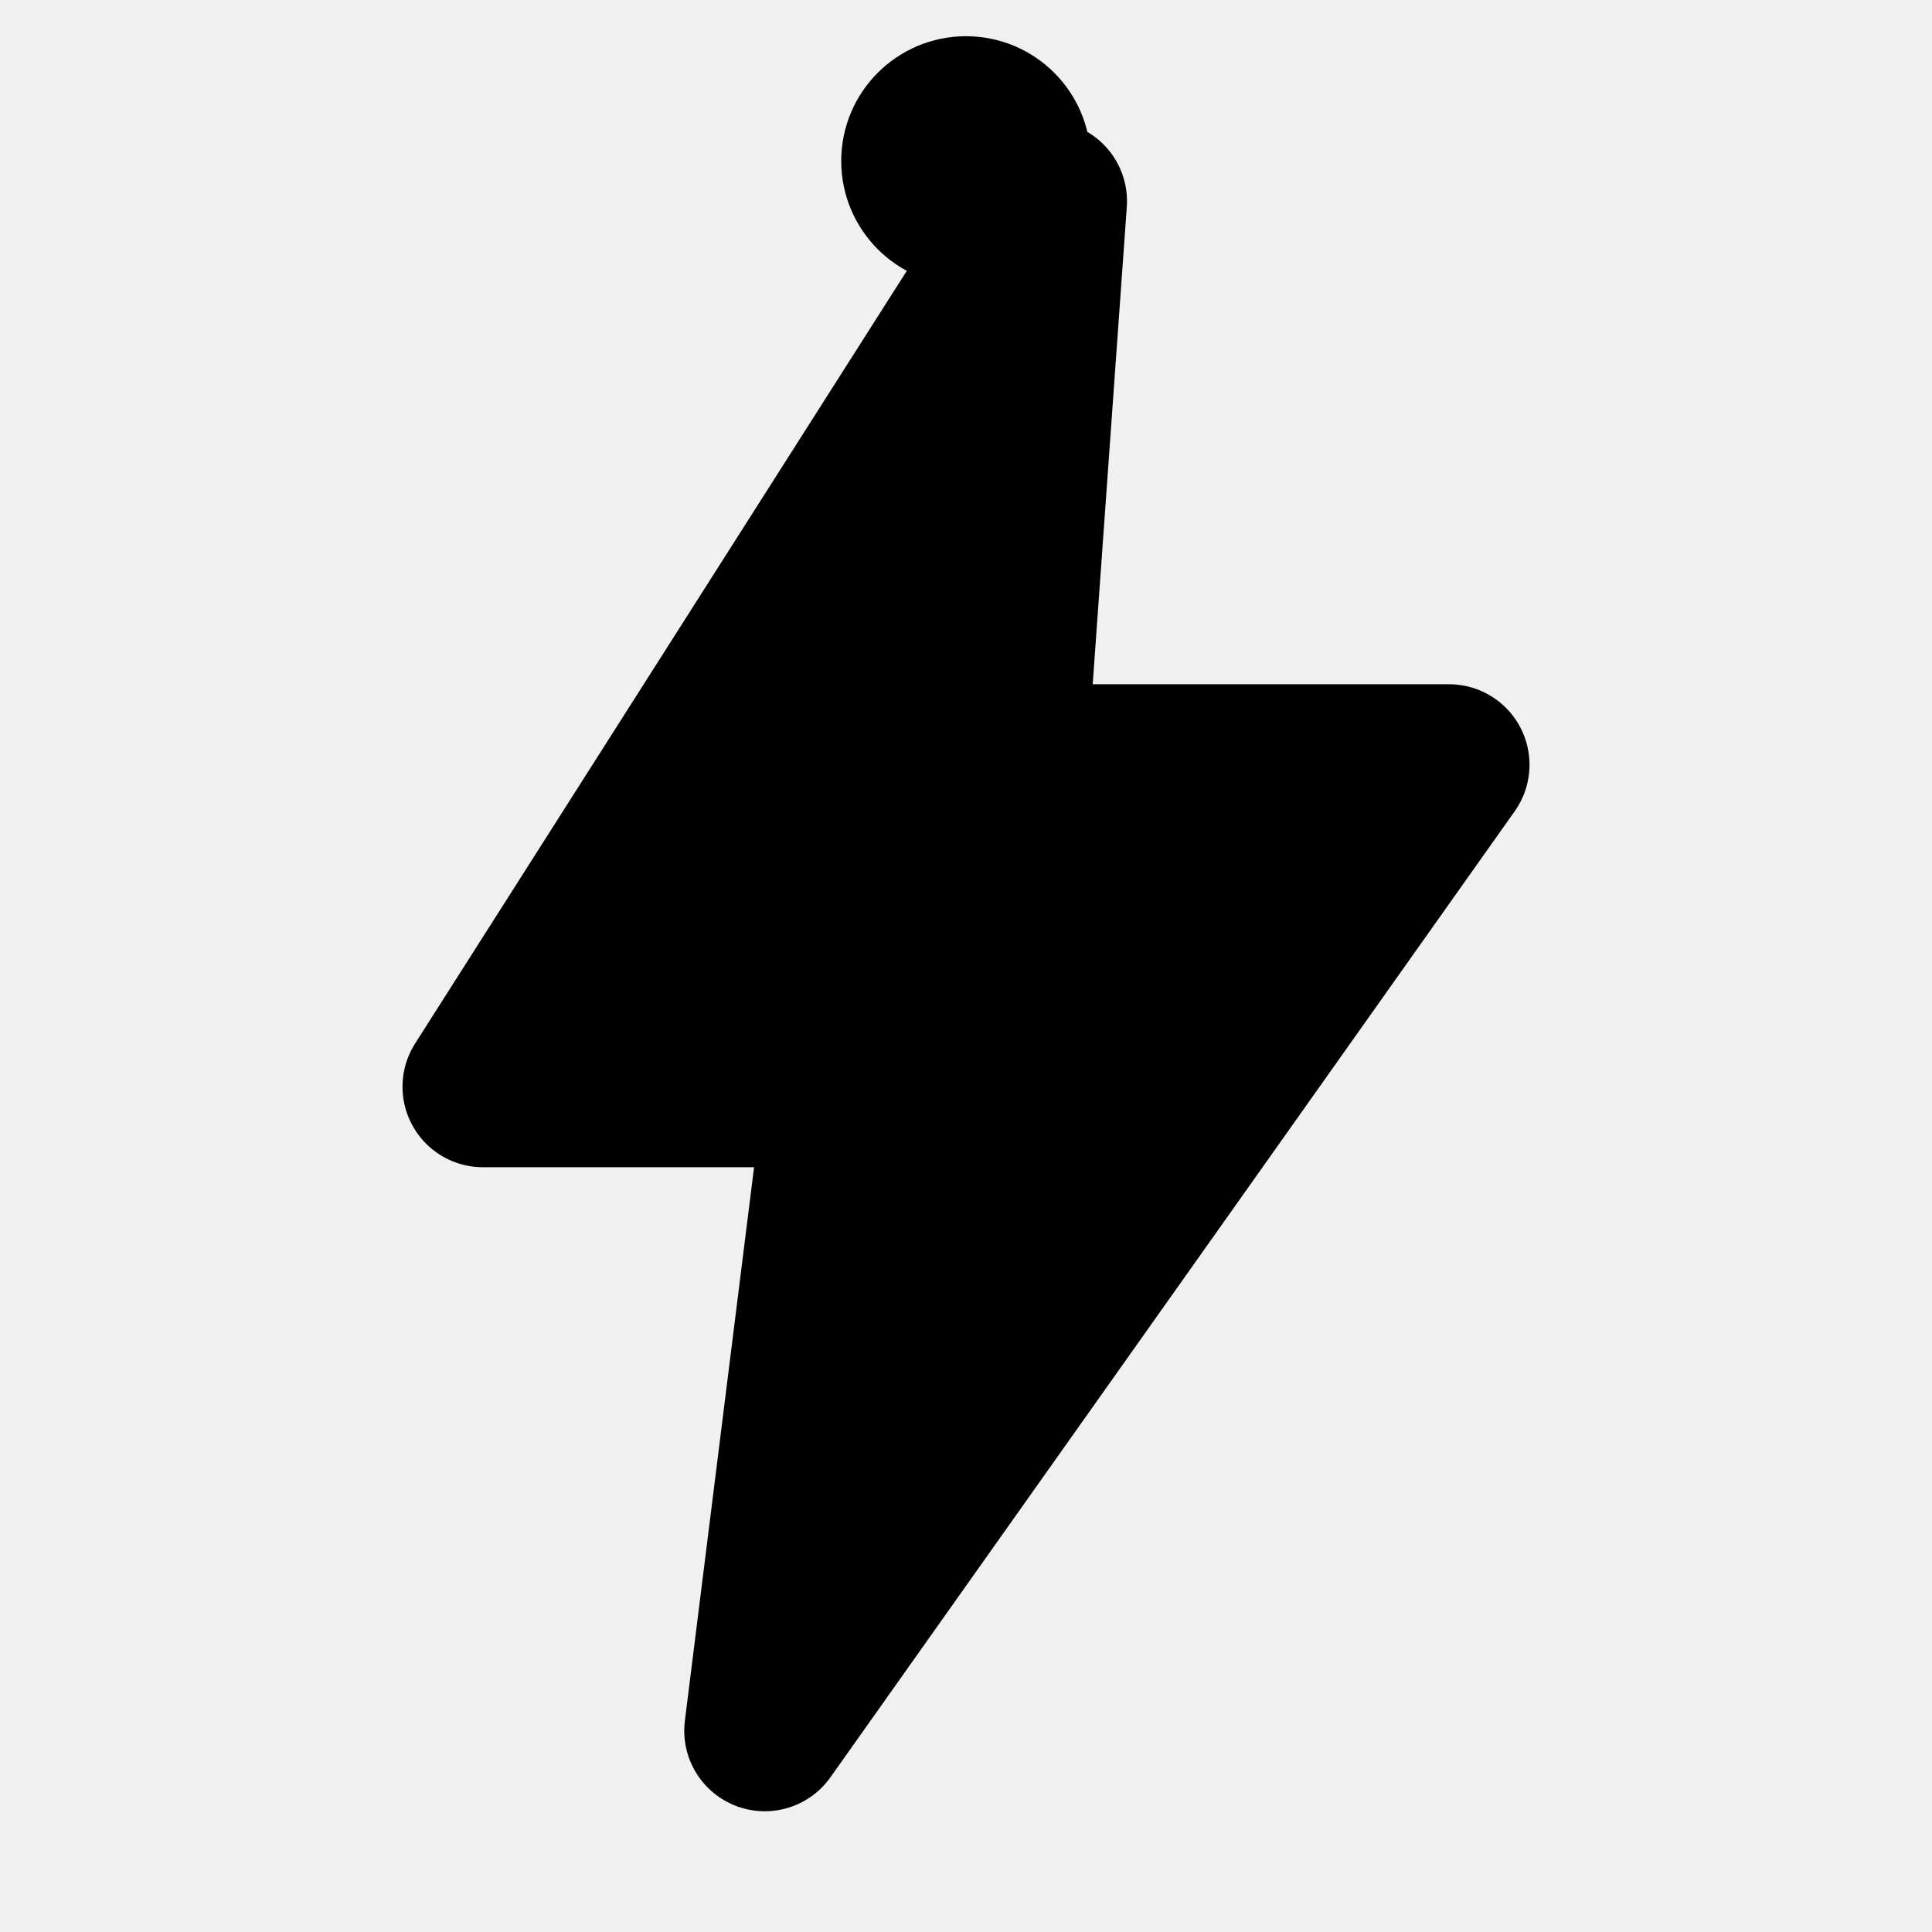
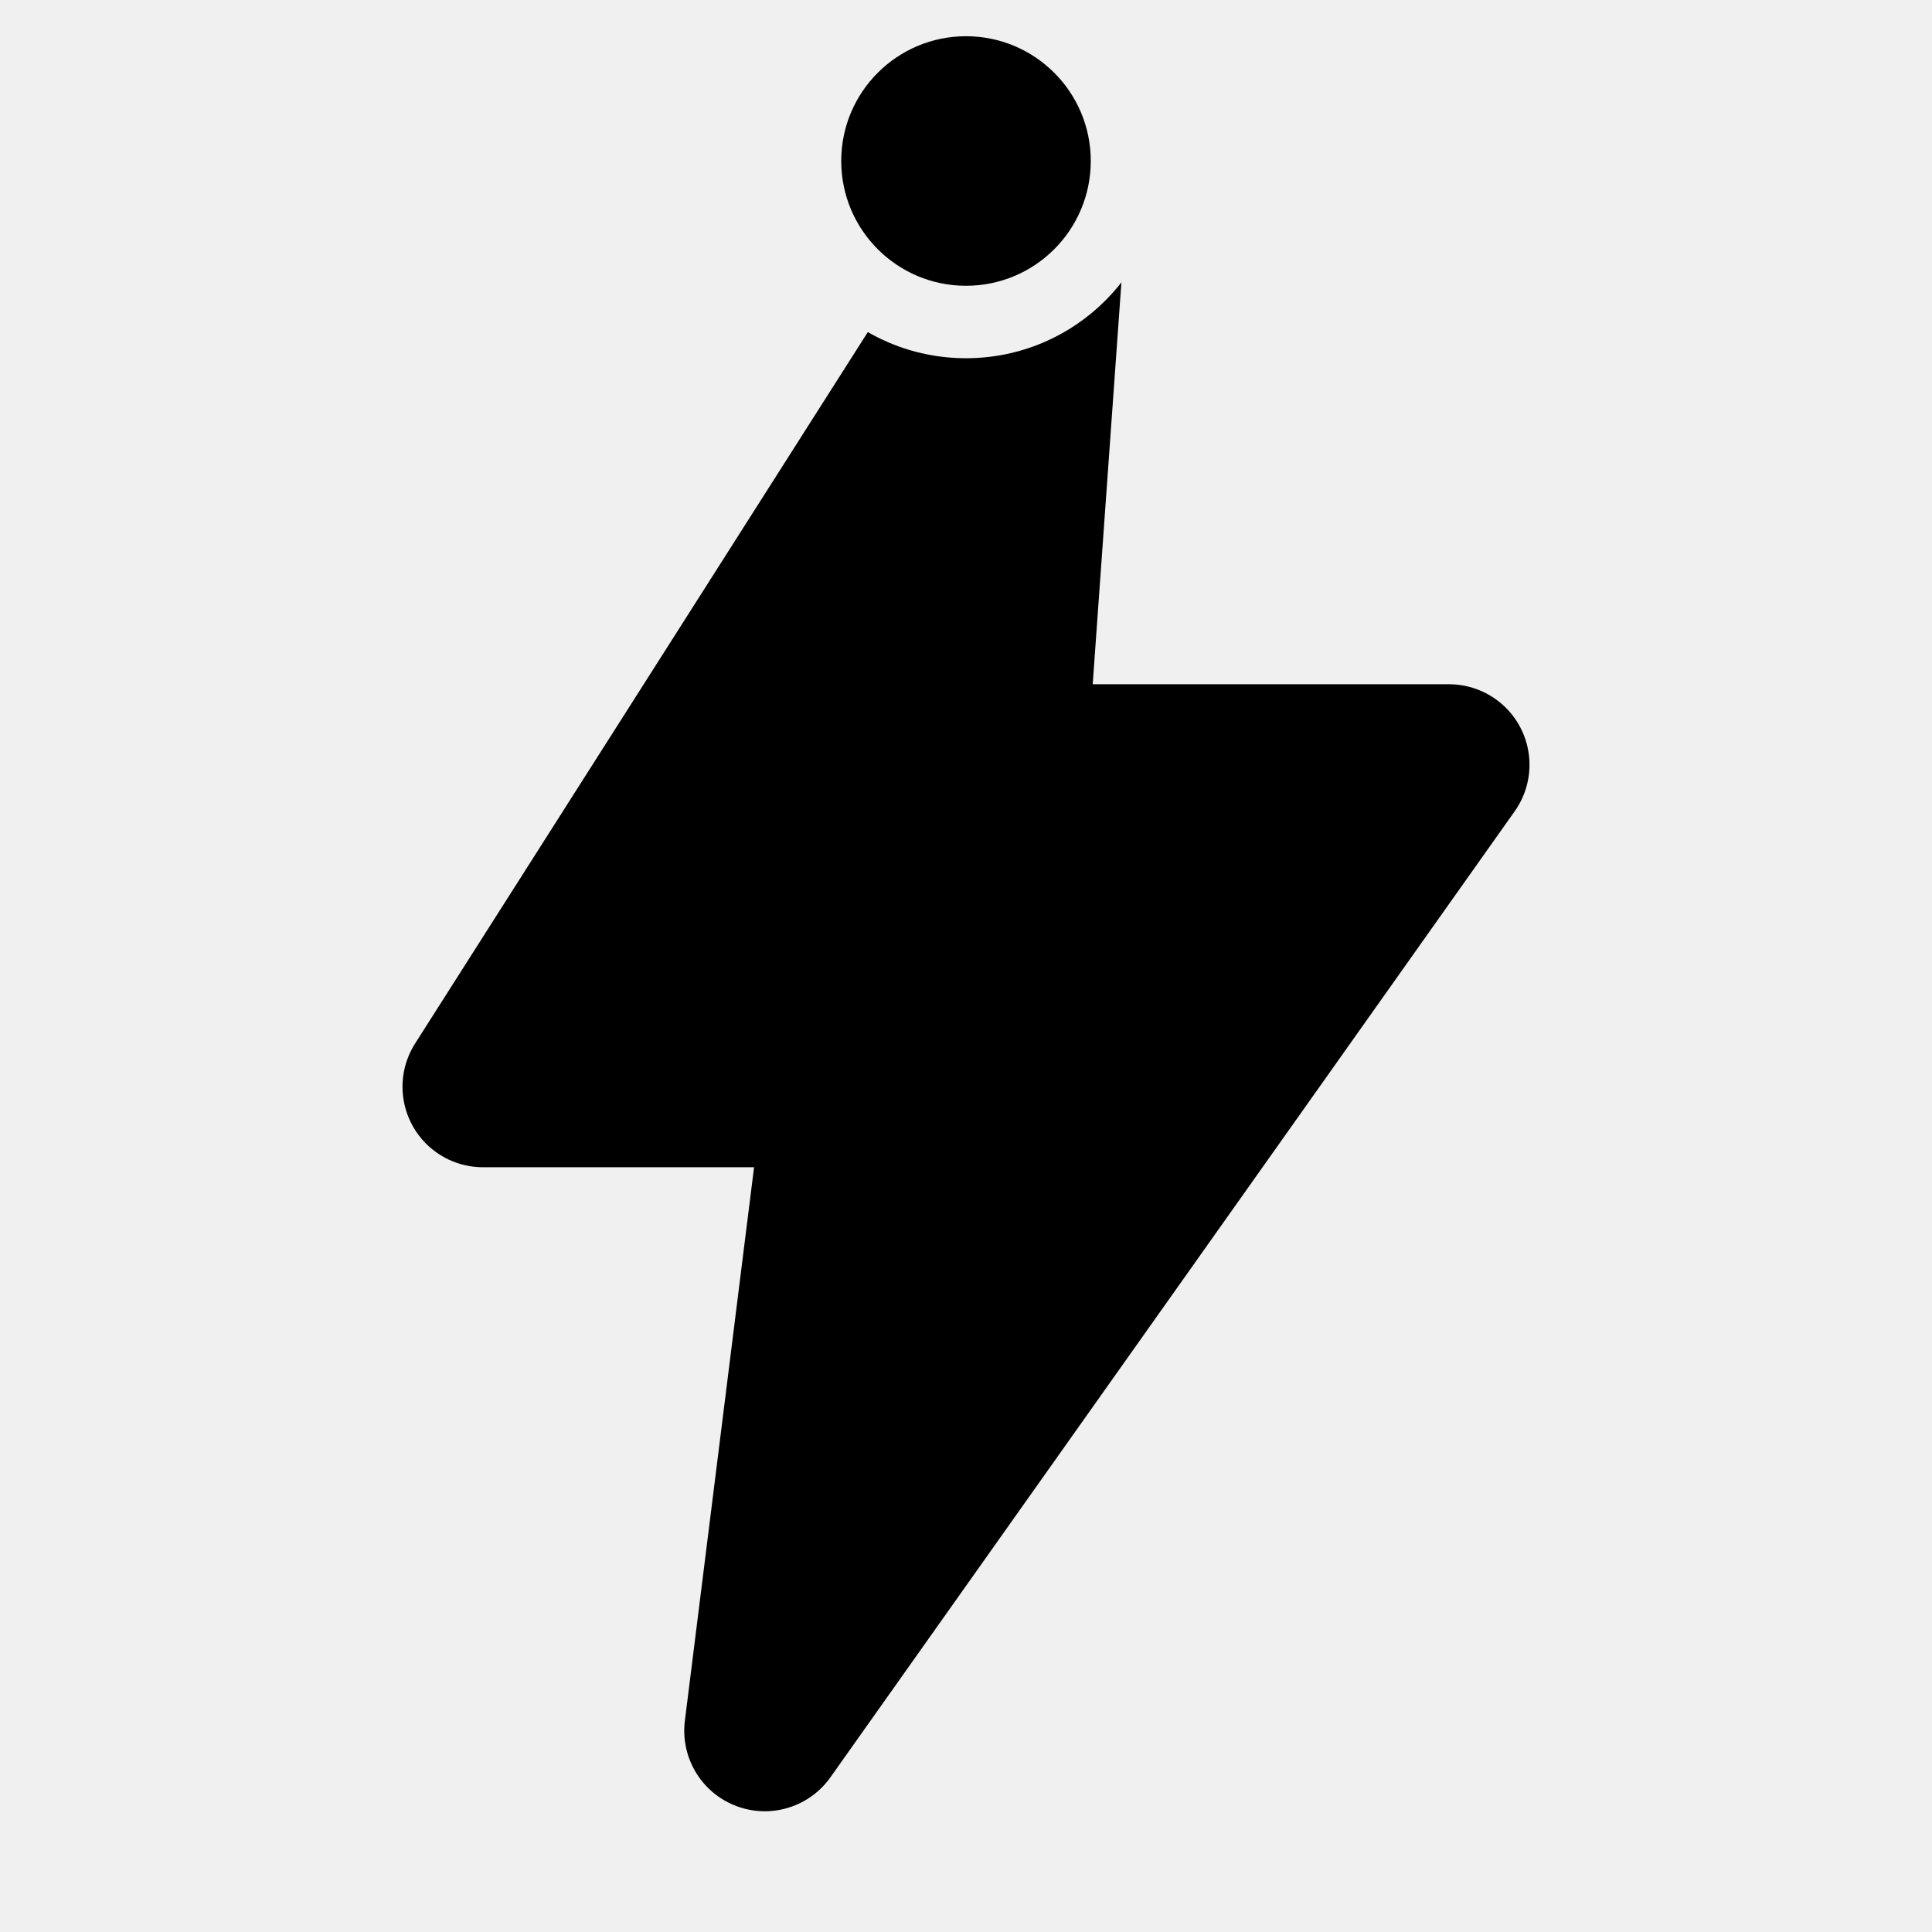
<svg xmlns="http://www.w3.org/2000/svg" viewBox="0 0 48 48" fill="none">
-   <path d="M26 5 L12 27 H21 L19 43 L36 19 H25 Z" fill="black" stroke="black" stroke-width="4" stroke-linejoin="round" />
+   <mask id="gap" maskUnits="userSpaceOnUse" x="0" y="0" width="48" height="48">
+     <rect width="48" height="48" fill="white" />
+     <circle cx="24.000" cy="4.000" r="4.9" fill="black" />
+   </mask>
+   <path d="M26 5 L12 27 H21 L19 43 L36 19 H25 Z" fill="black" stroke="black" stroke-width="4" stroke-linejoin="round" mask="url(#gap)" />
  <circle cx="24.000" cy="4.000" r="3.1" fill="black" />
</svg>
